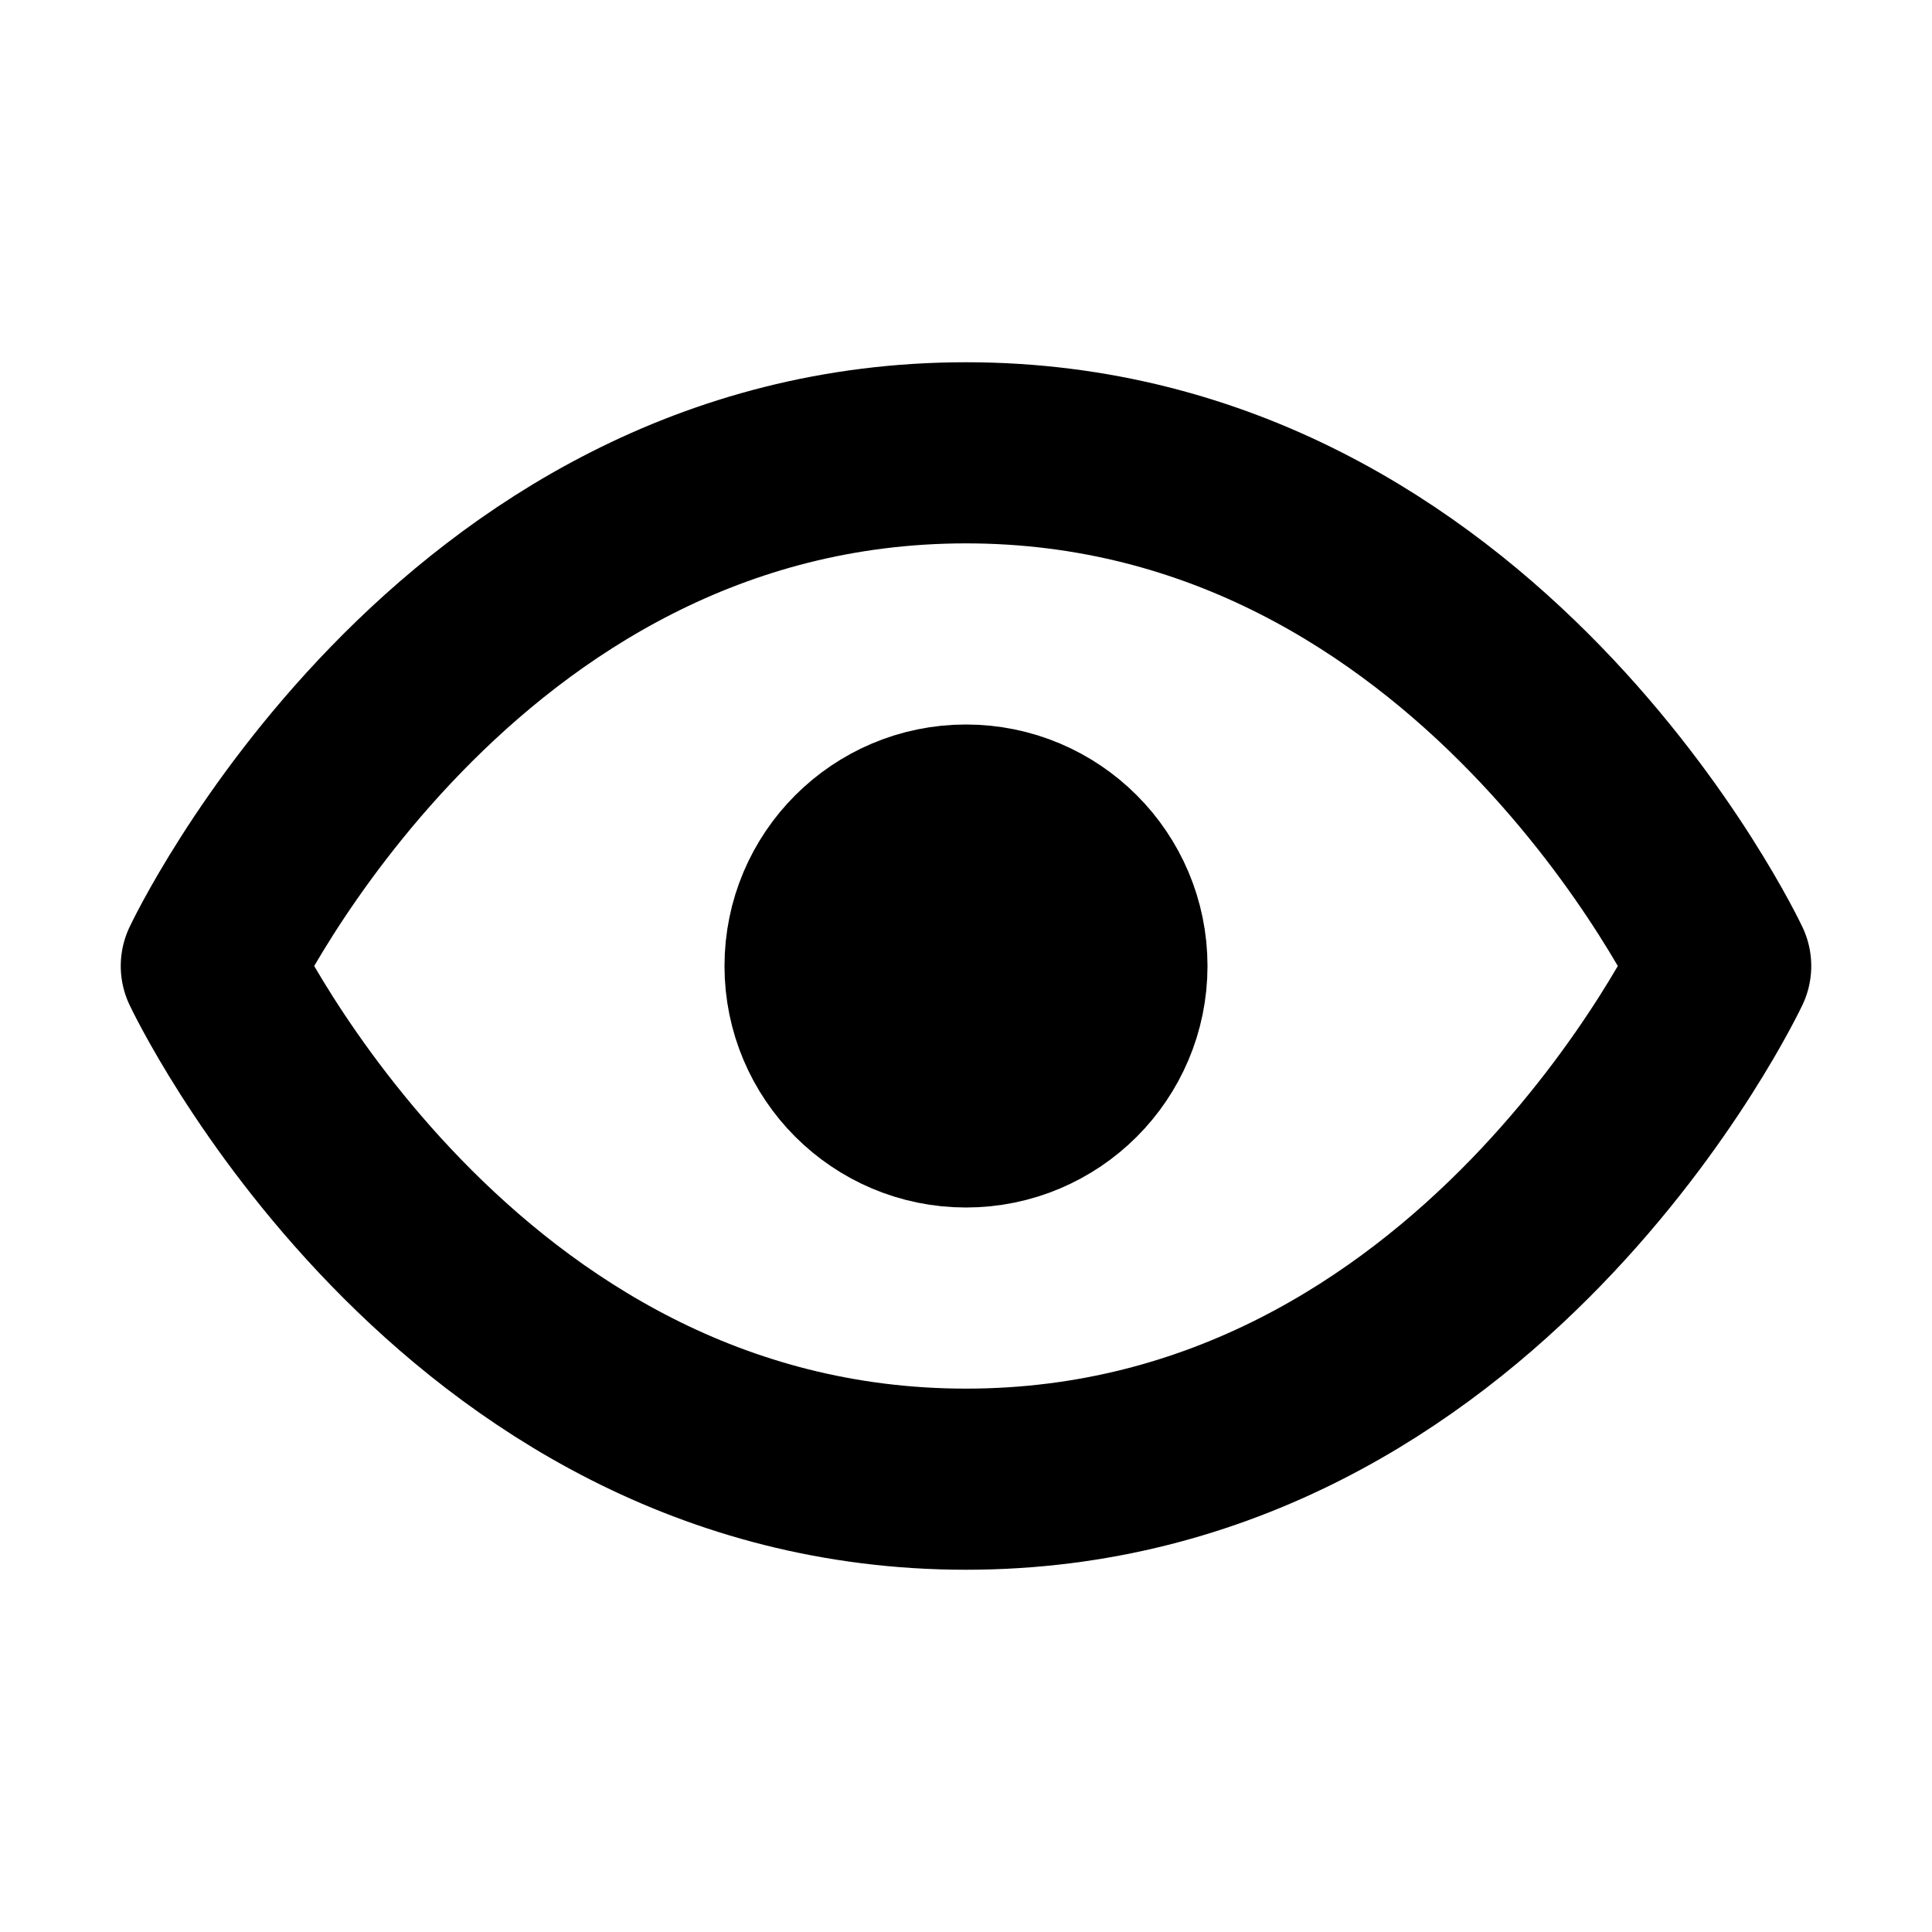
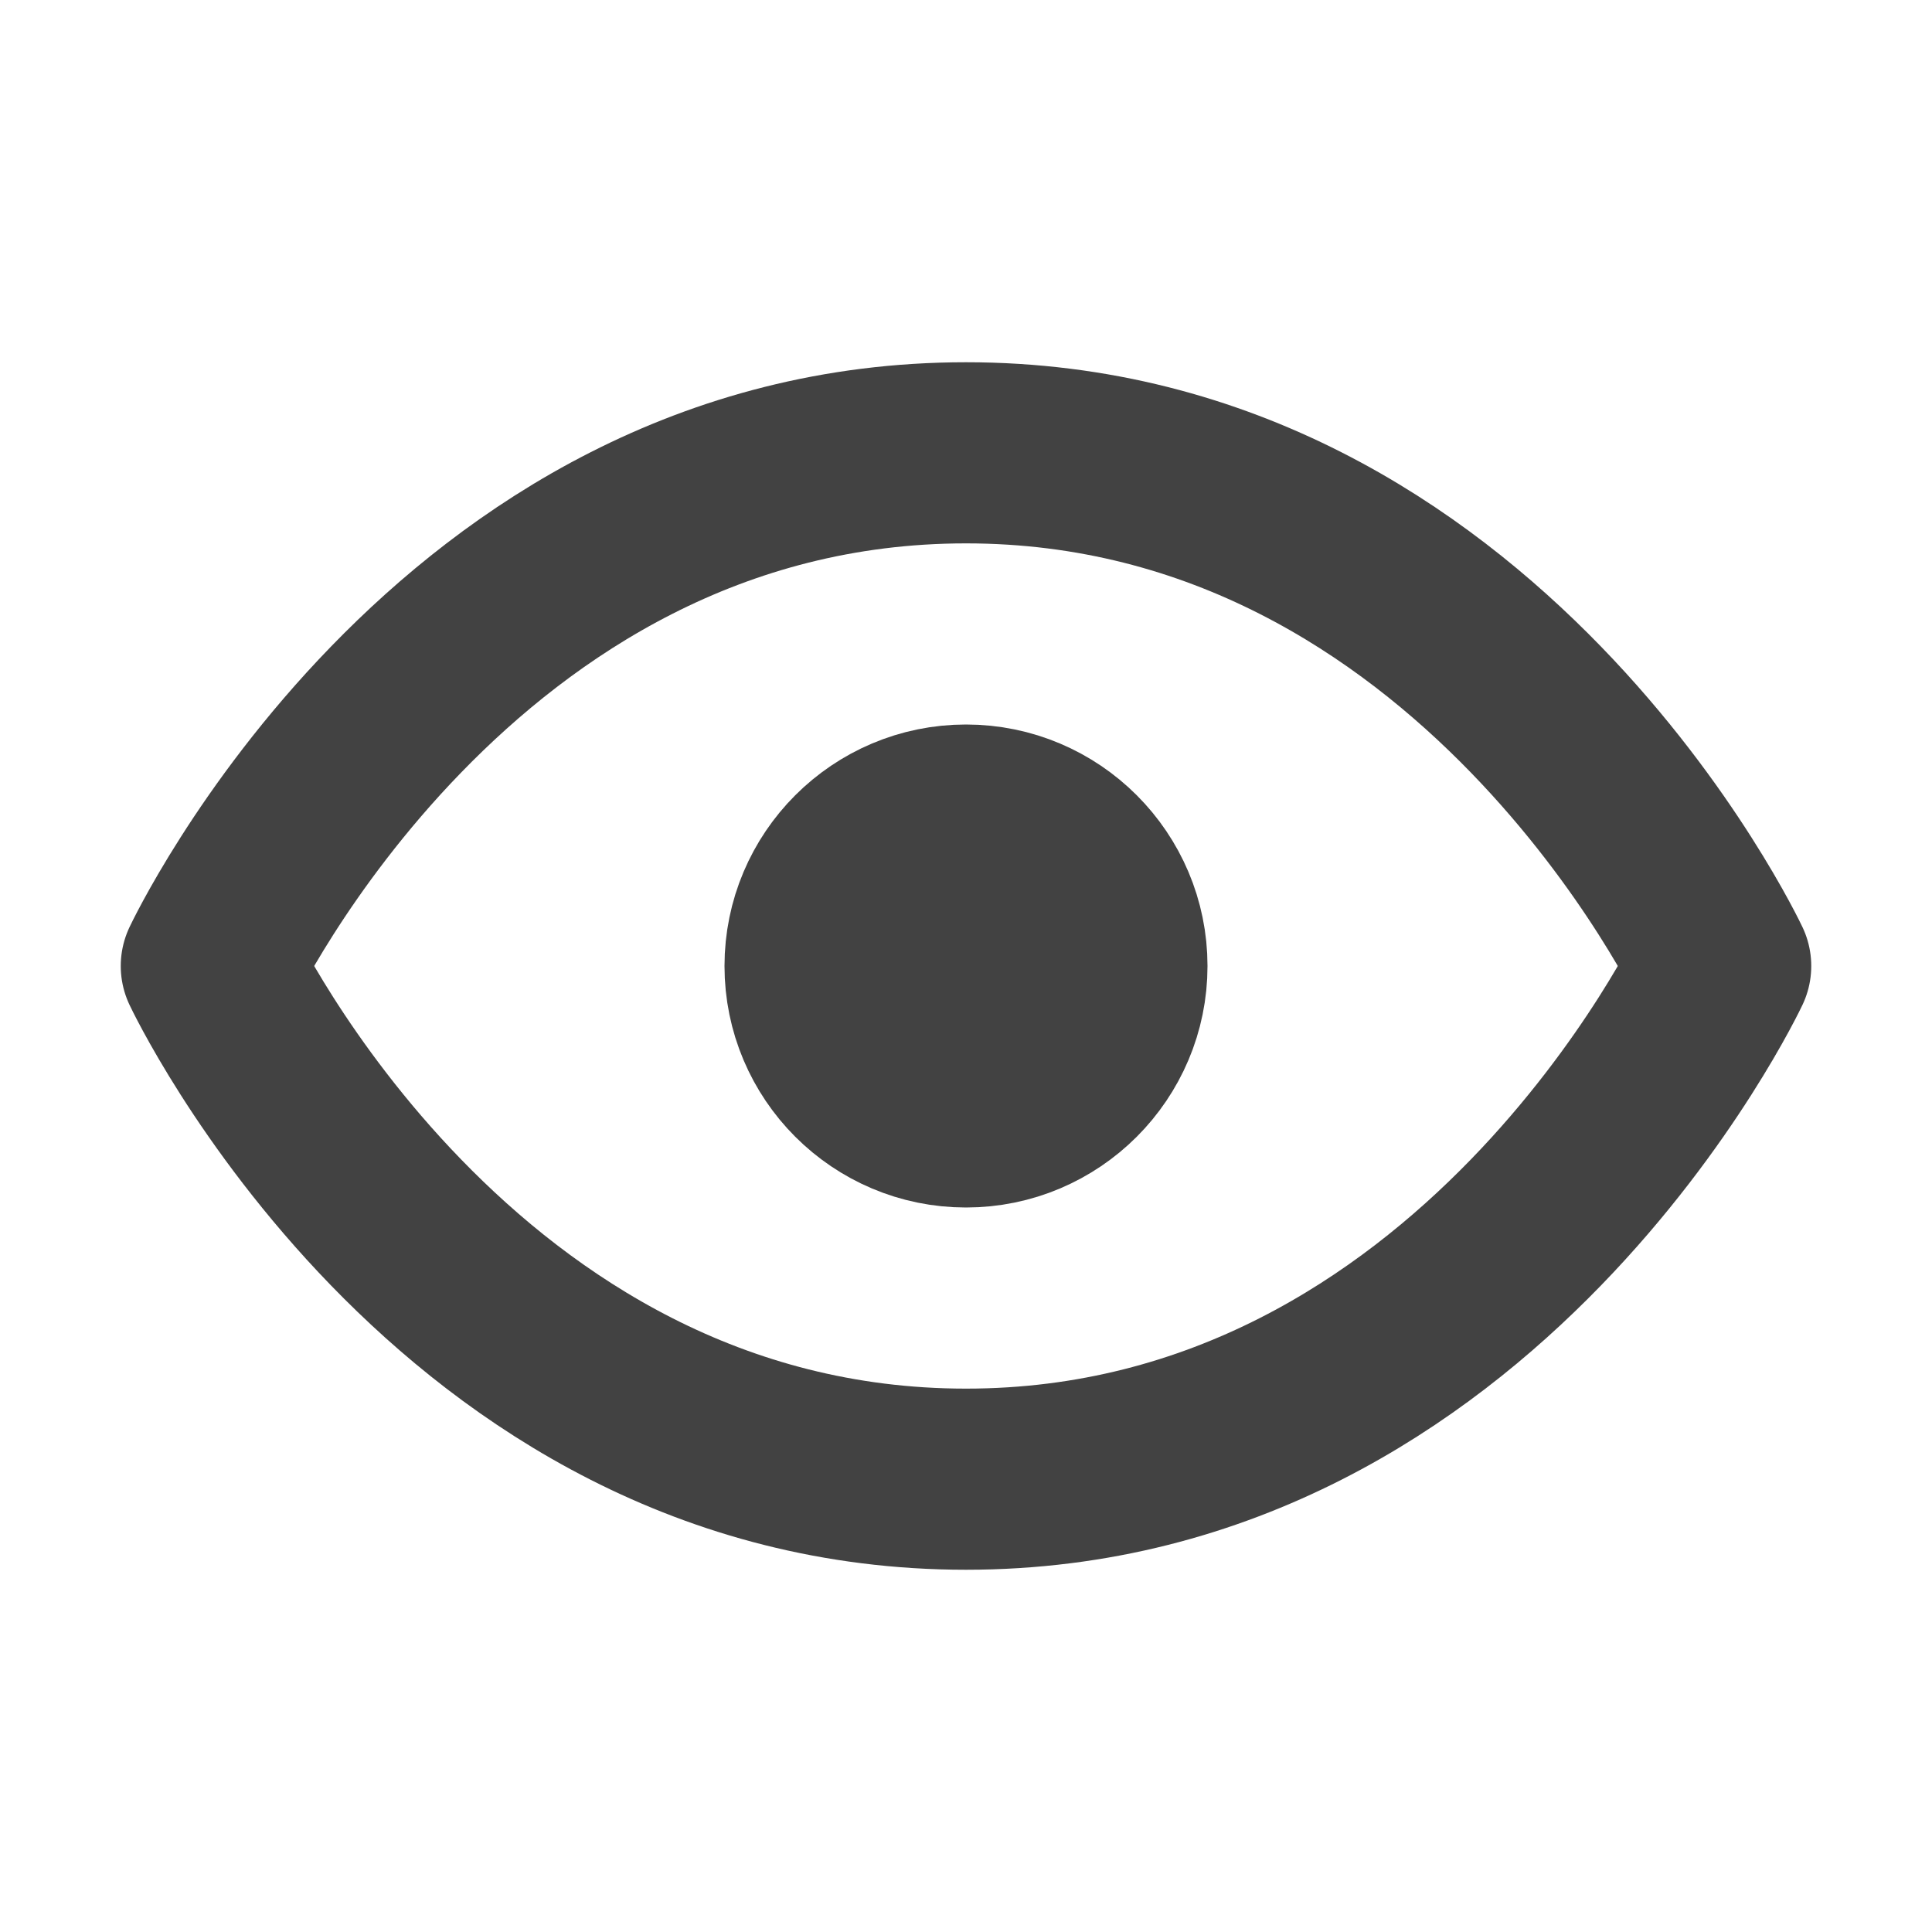
<svg xmlns="http://www.w3.org/2000/svg" width="16" height="16" viewBox="0 0 16 16" fill="none">
-   <path d="M1.75 8C1.75 8 3.75 3.75 8 3.75C12.25 3.75 14.25 8 14.25 8C14.25 8 12.25 12.25 8 12.25C3.75 12.25 1.75 8 1.75 8Z" stroke="black" stroke-width="1.5" stroke-linecap="round" stroke-linejoin="round" />
-   <path d="M8 9.25C8.69 9.25 9.25 8.69 9.25 8C9.25 7.31 8.69 6.75 8 6.75C7.31 6.75 6.75 7.31 6.75 8C6.75 8.69 7.31 9.25 8 9.25Z" fill="black" stroke="black" stroke-width="1.5" stroke-linecap="round" stroke-linejoin="round" />
+   <path d="M1.75 8C1.75 8 3.75 3.75 8 3.75C12.25 3.75 14.25 8 14.25 8C14.25 8 12.25 12.25 8 12.25C3.75 12.25 1.75 8 1.75 8Z" stroke="#424242" stroke-width="1.5" stroke-linecap="round" stroke-linejoin="round" />
+   <path d="M8 9.25C8.69 9.25 9.25 8.69 9.25 8C9.25 7.31 8.69 6.75 8 6.75C7.31 6.75 6.75 7.31 6.75 8C6.75 8.69 7.31 9.25 8 9.25Z" fill="#424242" stroke="#424242" stroke-width="1.5" stroke-linecap="round" stroke-linejoin="round" />
</svg>
